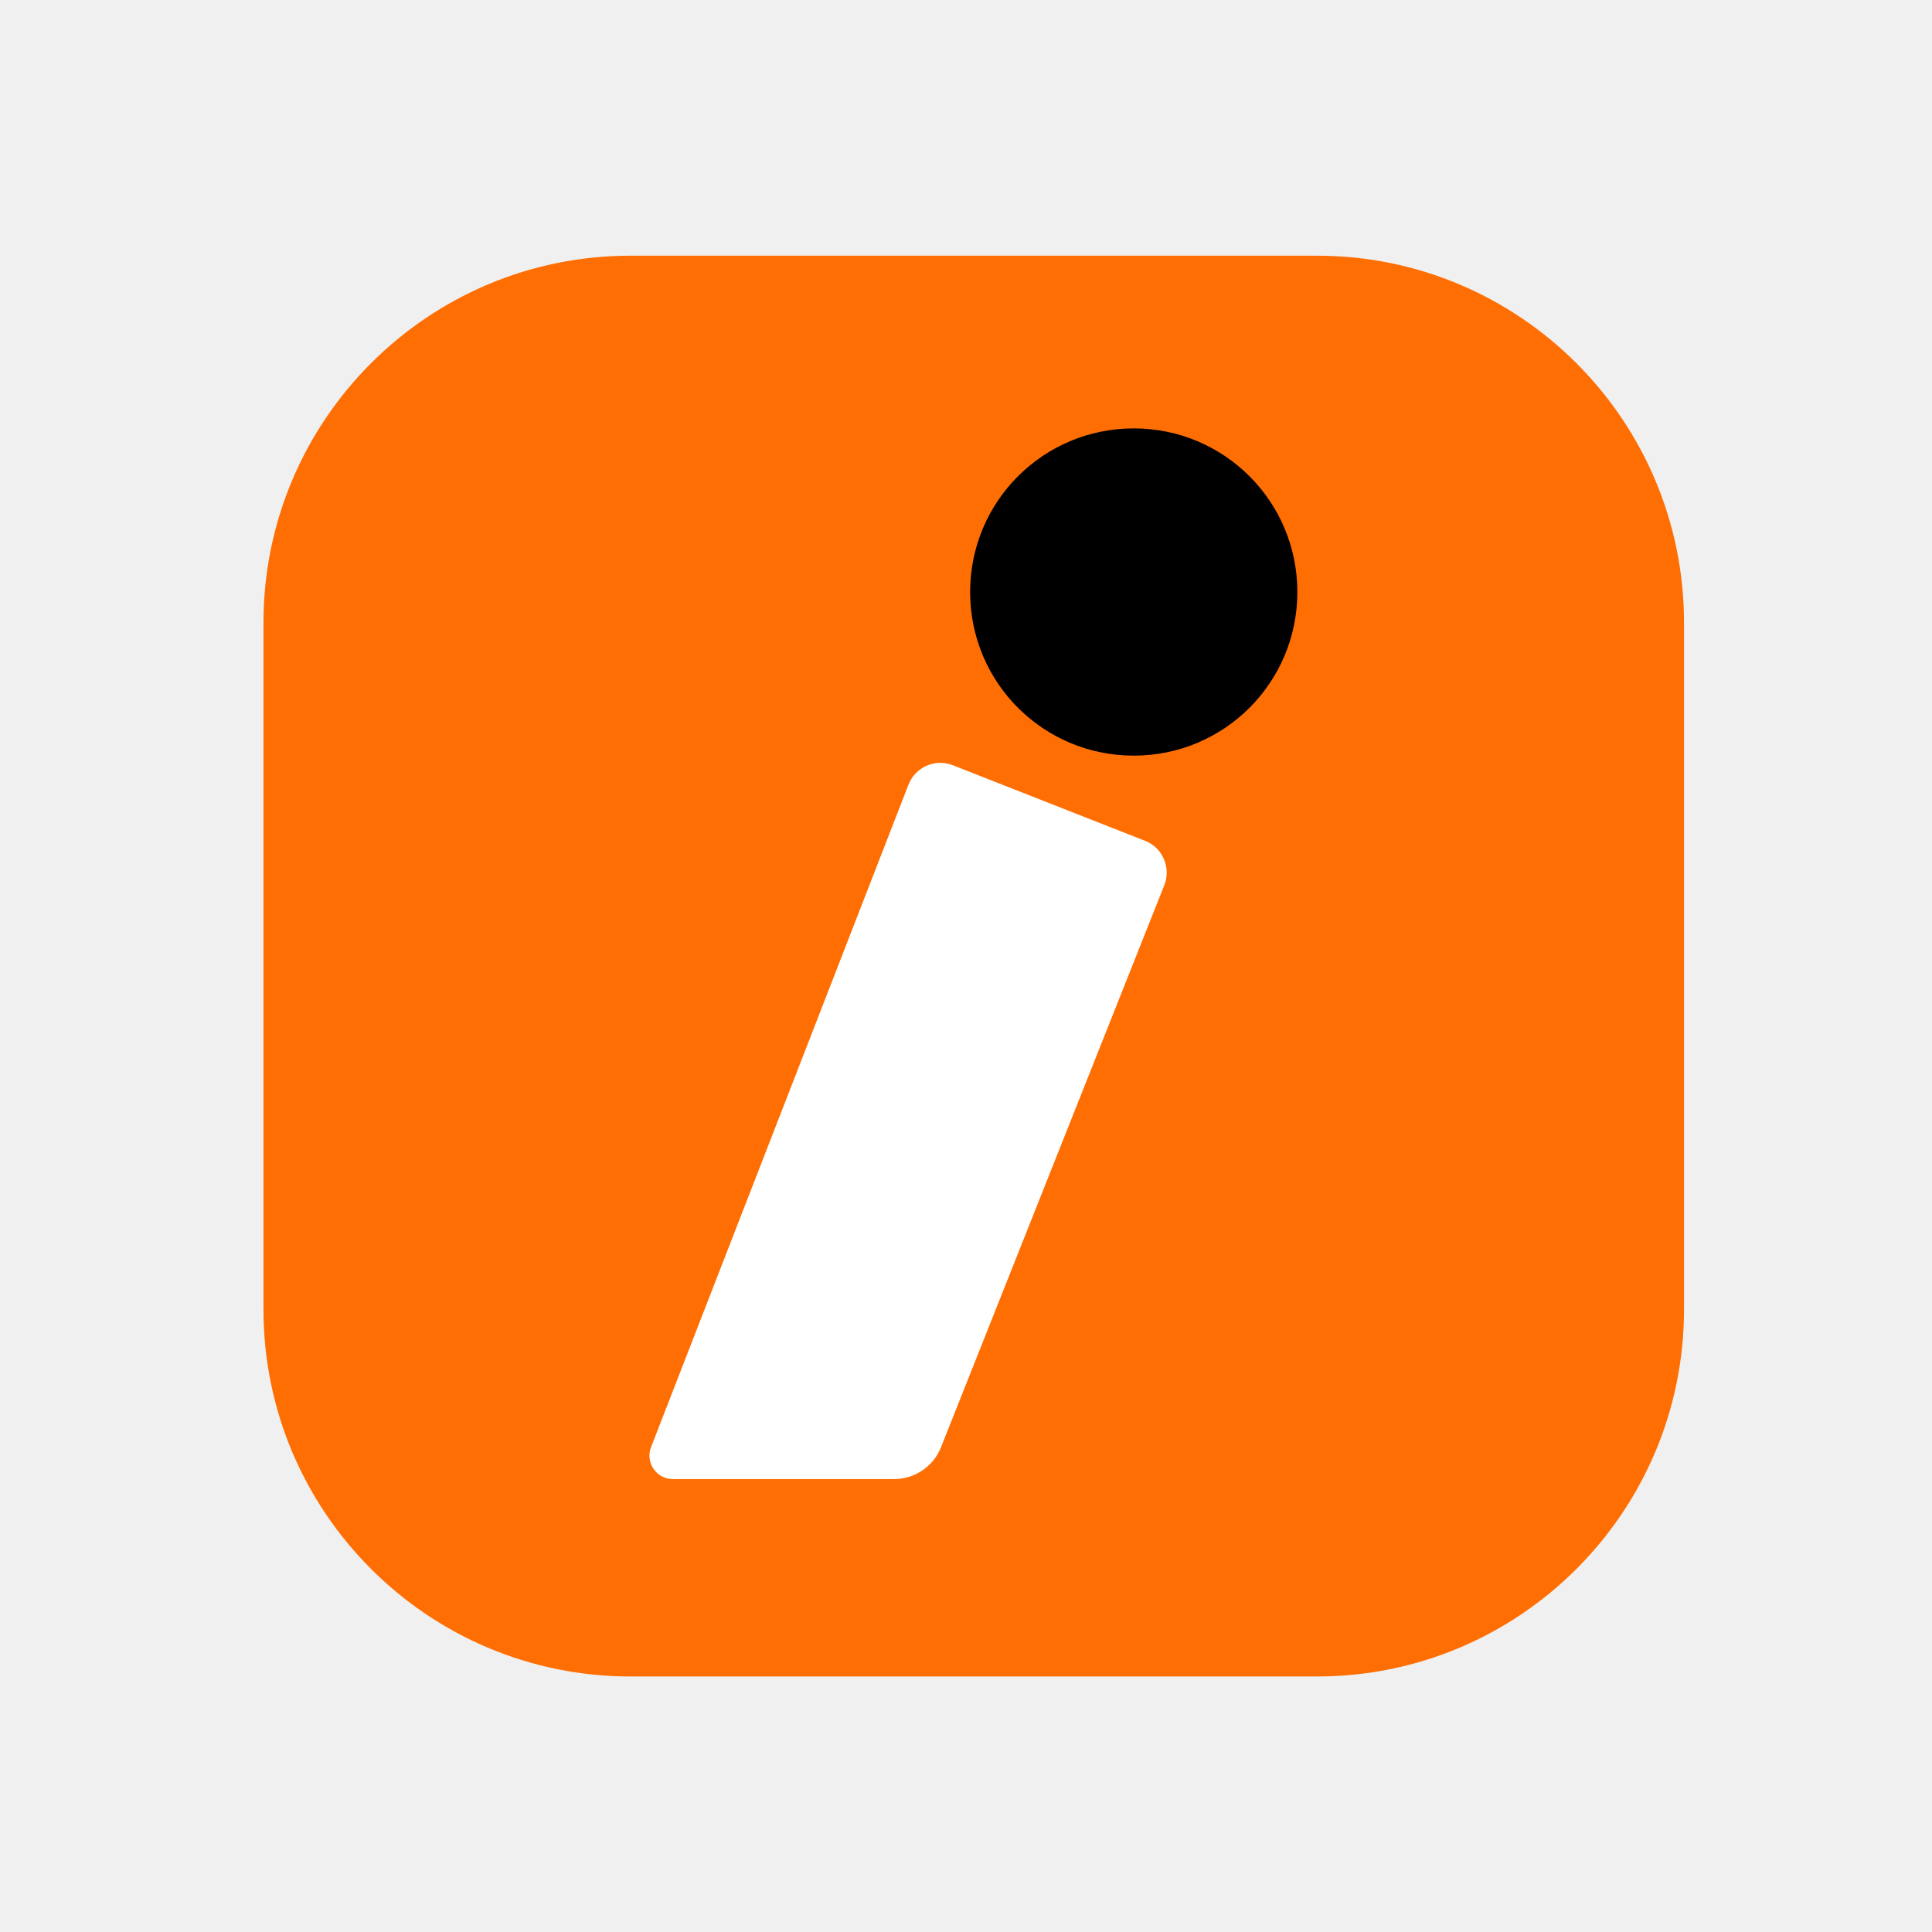
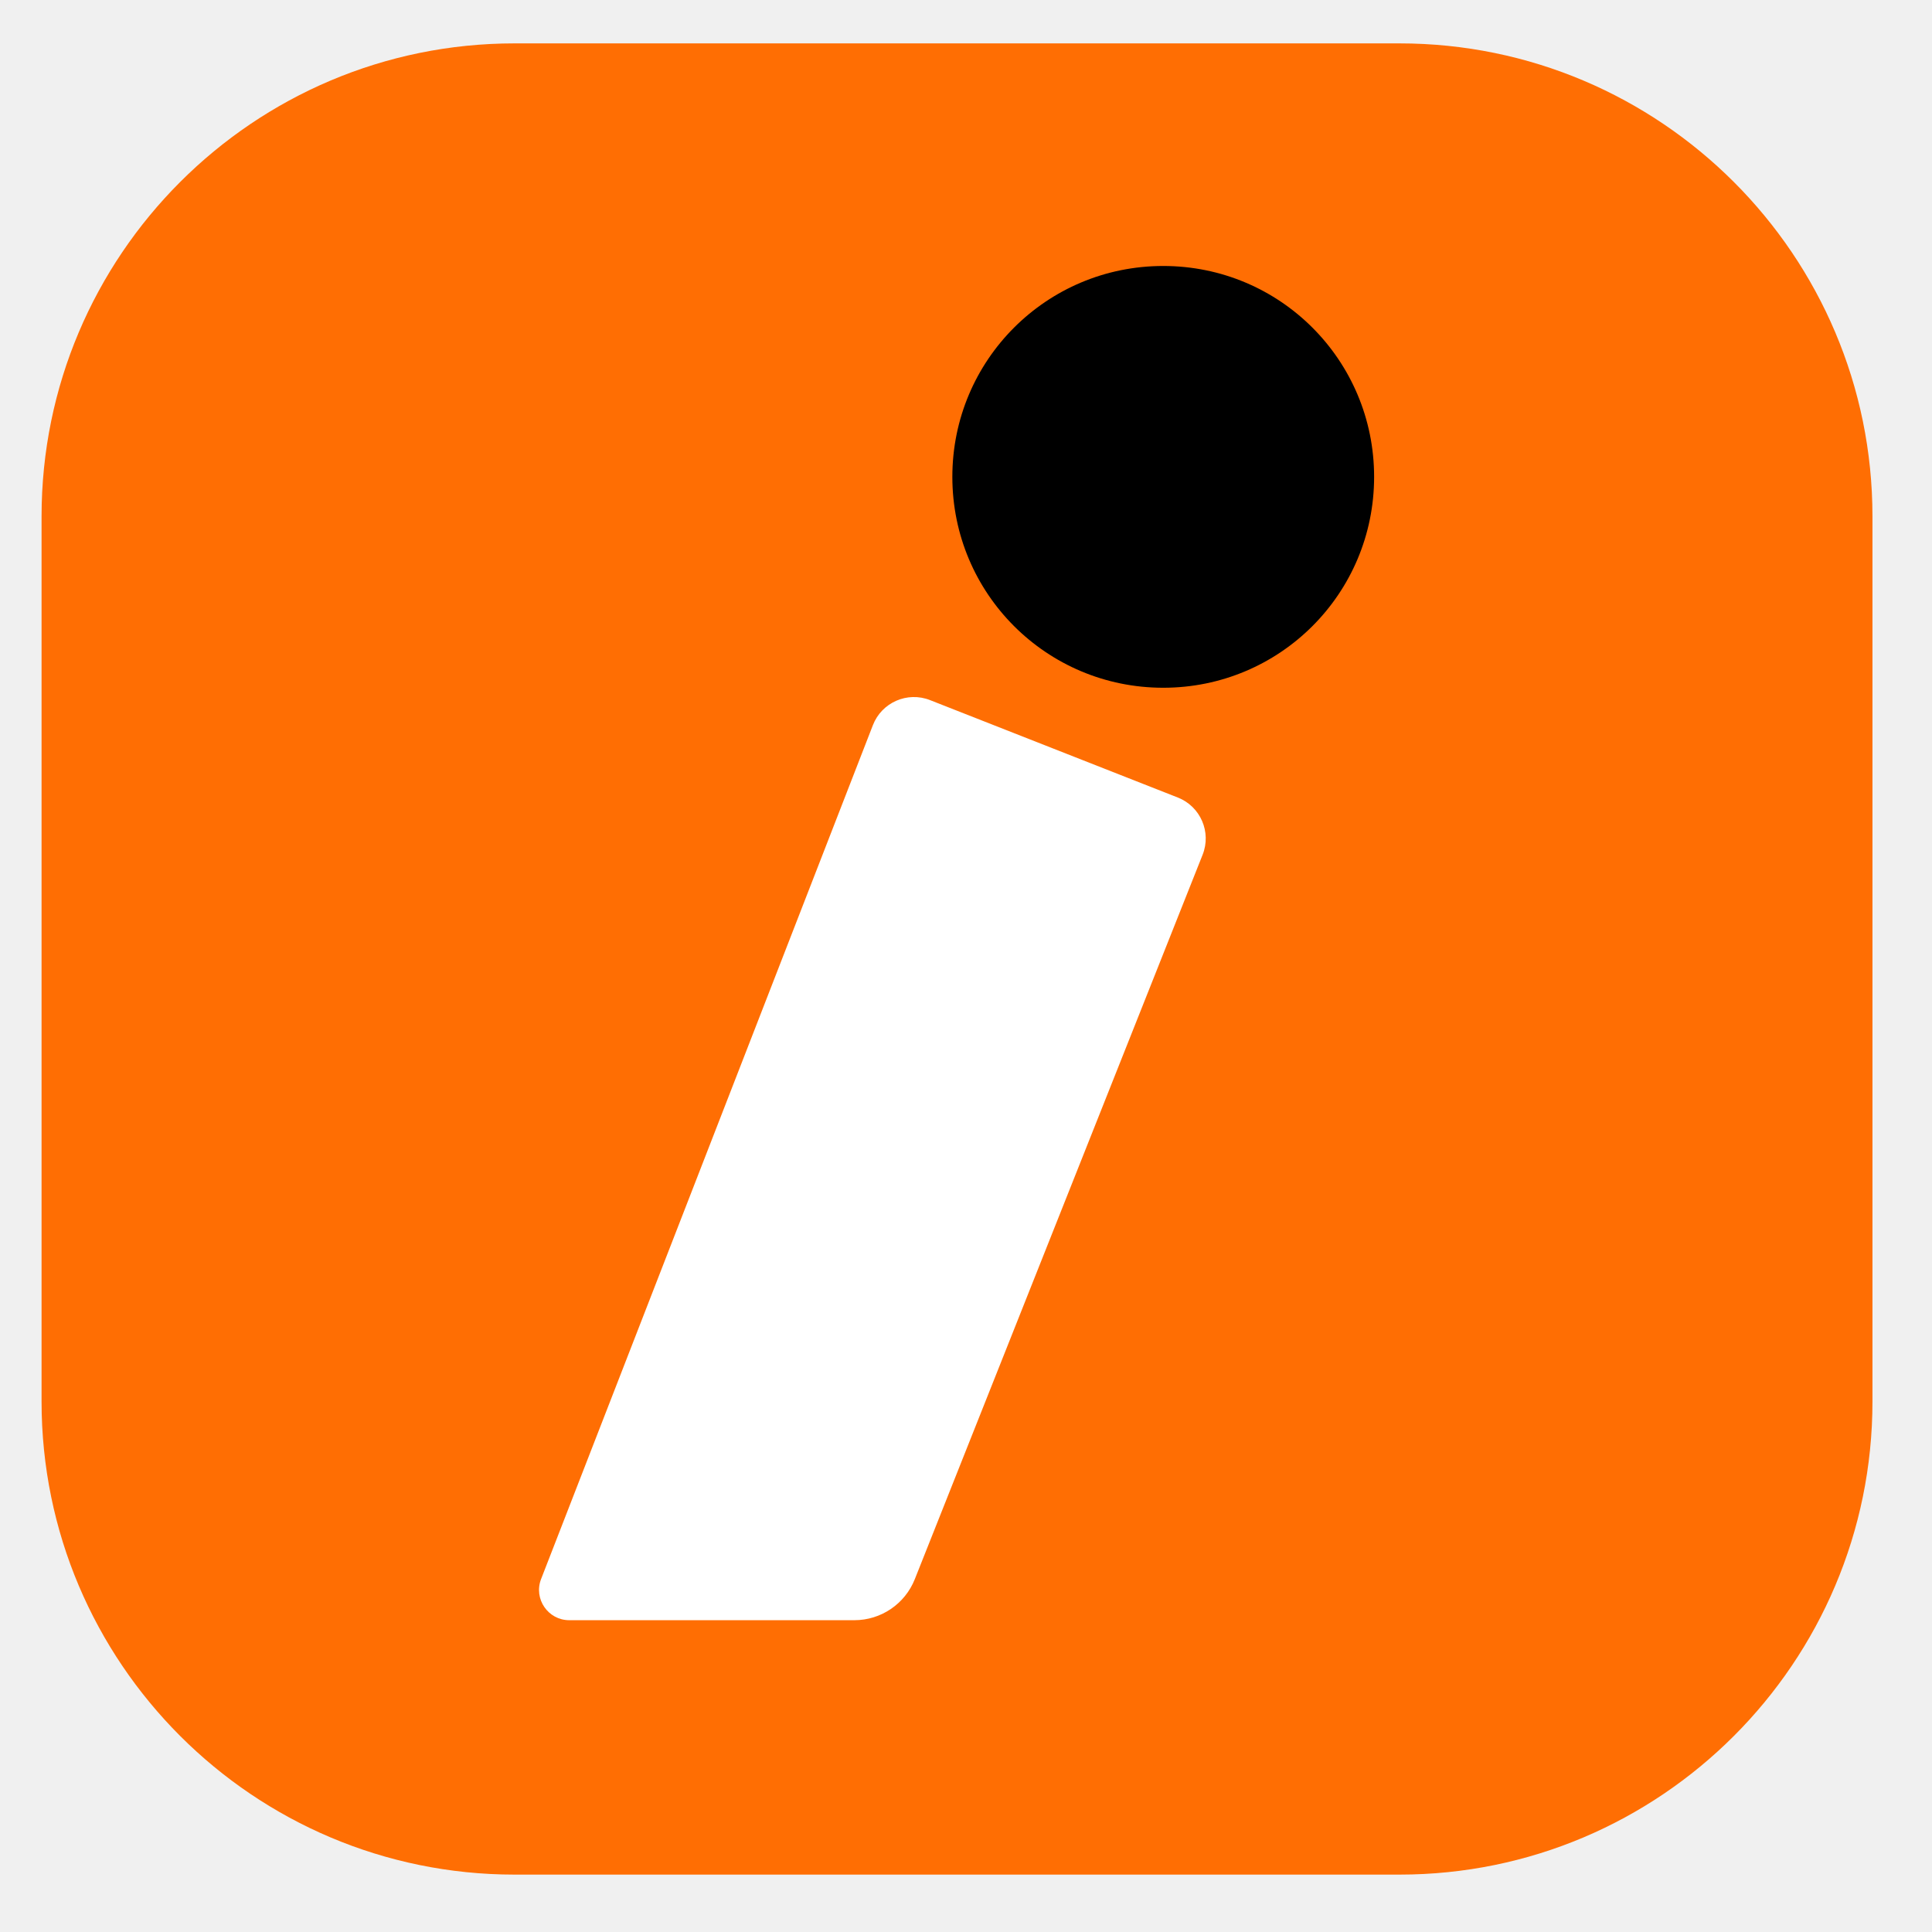
<svg xmlns="http://www.w3.org/2000/svg" version="1.1" id="Frame_0" width="1000px" height="1000px">
  <g id="Layer_1">
-     <path id="S1" fill="#ff6e03" fill-rule="evenodd" stroke="none" d="M 136.376 322.313 C 136.362 217.468 221.497 132.332 326.343 132.347 C 326.353 132.347 681.682 132.347 681.671 132.347 C 786.516 132.347 871.652 217.468 871.638 322.313 C 871.648 322.313 871.648 677.773 871.638 677.773 C 871.638 782.619 786.517 867.754 681.671 867.740 C 681.682 867.740 326.353 867.740 326.343 867.740 C 221.497 867.740 136.376 782.619 136.376 677.773 C 136.387 677.773 136.387 322.313 136.376 322.313 Z" />
+     <path id="S1" fill="#ff6e03" fill-rule="evenodd" stroke="none" d="M 21.513 267.300 C 21.494 132.166 131.224 22.436 266.358 22.455 C 266.372 22.455 724.349 22.455 724.336 22.455 C 859.469 22.455 969.199 132.166 969.181 267.300 C 969.195 267.300 969.195 725.448 969.181 725.448 C 969.181 860.582 859.470 970.312 724.336 970.293 C 724.349 970.293 266.372 970.293 266.358 970.293 C 131.224 970.293 21.513 860.582 21.513 725.448 C 21.527 725.448 21.527 267.300 21.513 267.300 Z" />
  </g>
  <g id="Layer_8">
-     <path id="S1_2" fill="#000000" fill-rule="evenodd" stroke="none" d="M 586.823 221.739 C 633.697 221.739 671.510 259.553 671.511 306.427 C 671.511 353.301 633.697 391.115 586.823 391.116 C 539.948 391.116 502.134 353.302 502.134 306.427 C 502.134 259.553 539.949 221.739 586.823 221.739 Z" />
-     <path id="S2_2" fill="#ffffff" fill-rule="evenodd" stroke="none" d="M 487.058 749.096 C 483.107 759.042 473.481 765.575 462.779 765.574 C 462.783 765.574 348.293 765.574 348.290 765.574 C 339.771 765.574 333.895 756.987 336.980 749.047 C 336.991 749.047 470.250 406.115 470.239 406.115 C 473.780 397.004 484.068 392.497 493.164 396.076 C 493.167 396.076 592.690 435.205 592.686 435.205 C 601.784 438.782 606.250 449.086 602.641 458.171 C 602.650 458.171 487.067 749.096 487.058 749.096 Z" />
+     <path id="S1_2" fill="#000000" fill-rule="evenodd" stroke="none" d="M 602.087 137.671 C 662.503 137.672 711.240 186.409 711.240 246.825 C 711.240 307.241 662.503 355.979 602.087 355.979 C 541.671 355.979 492.933 307.241 492.933 246.825 C 492.934 186.409 541.672 137.671 602.087 137.671 Z" />
+     <path id="S2_2" fill="#ffffff" fill-rule="evenodd" stroke="none" d="M 473.502 817.374 C 468.409 830.194 456.003 838.615 442.209 838.612 C 442.213 838.612 294.650 838.612 294.645 838.612 C 283.666 838.613 276.092 827.545 280.068 817.311 C 280.083 817.311 451.838 375.311 451.824 375.311 C 456.388 363.568 469.648 357.759 481.372 362.372 C 481.376 362.372 609.649 412.805 609.644 412.805 C 621.371 417.415 627.127 430.696 622.475 442.406 C 622.487 442.406 473.514 817.374 473.502 817.374 Z" />
  </g>
</svg>
